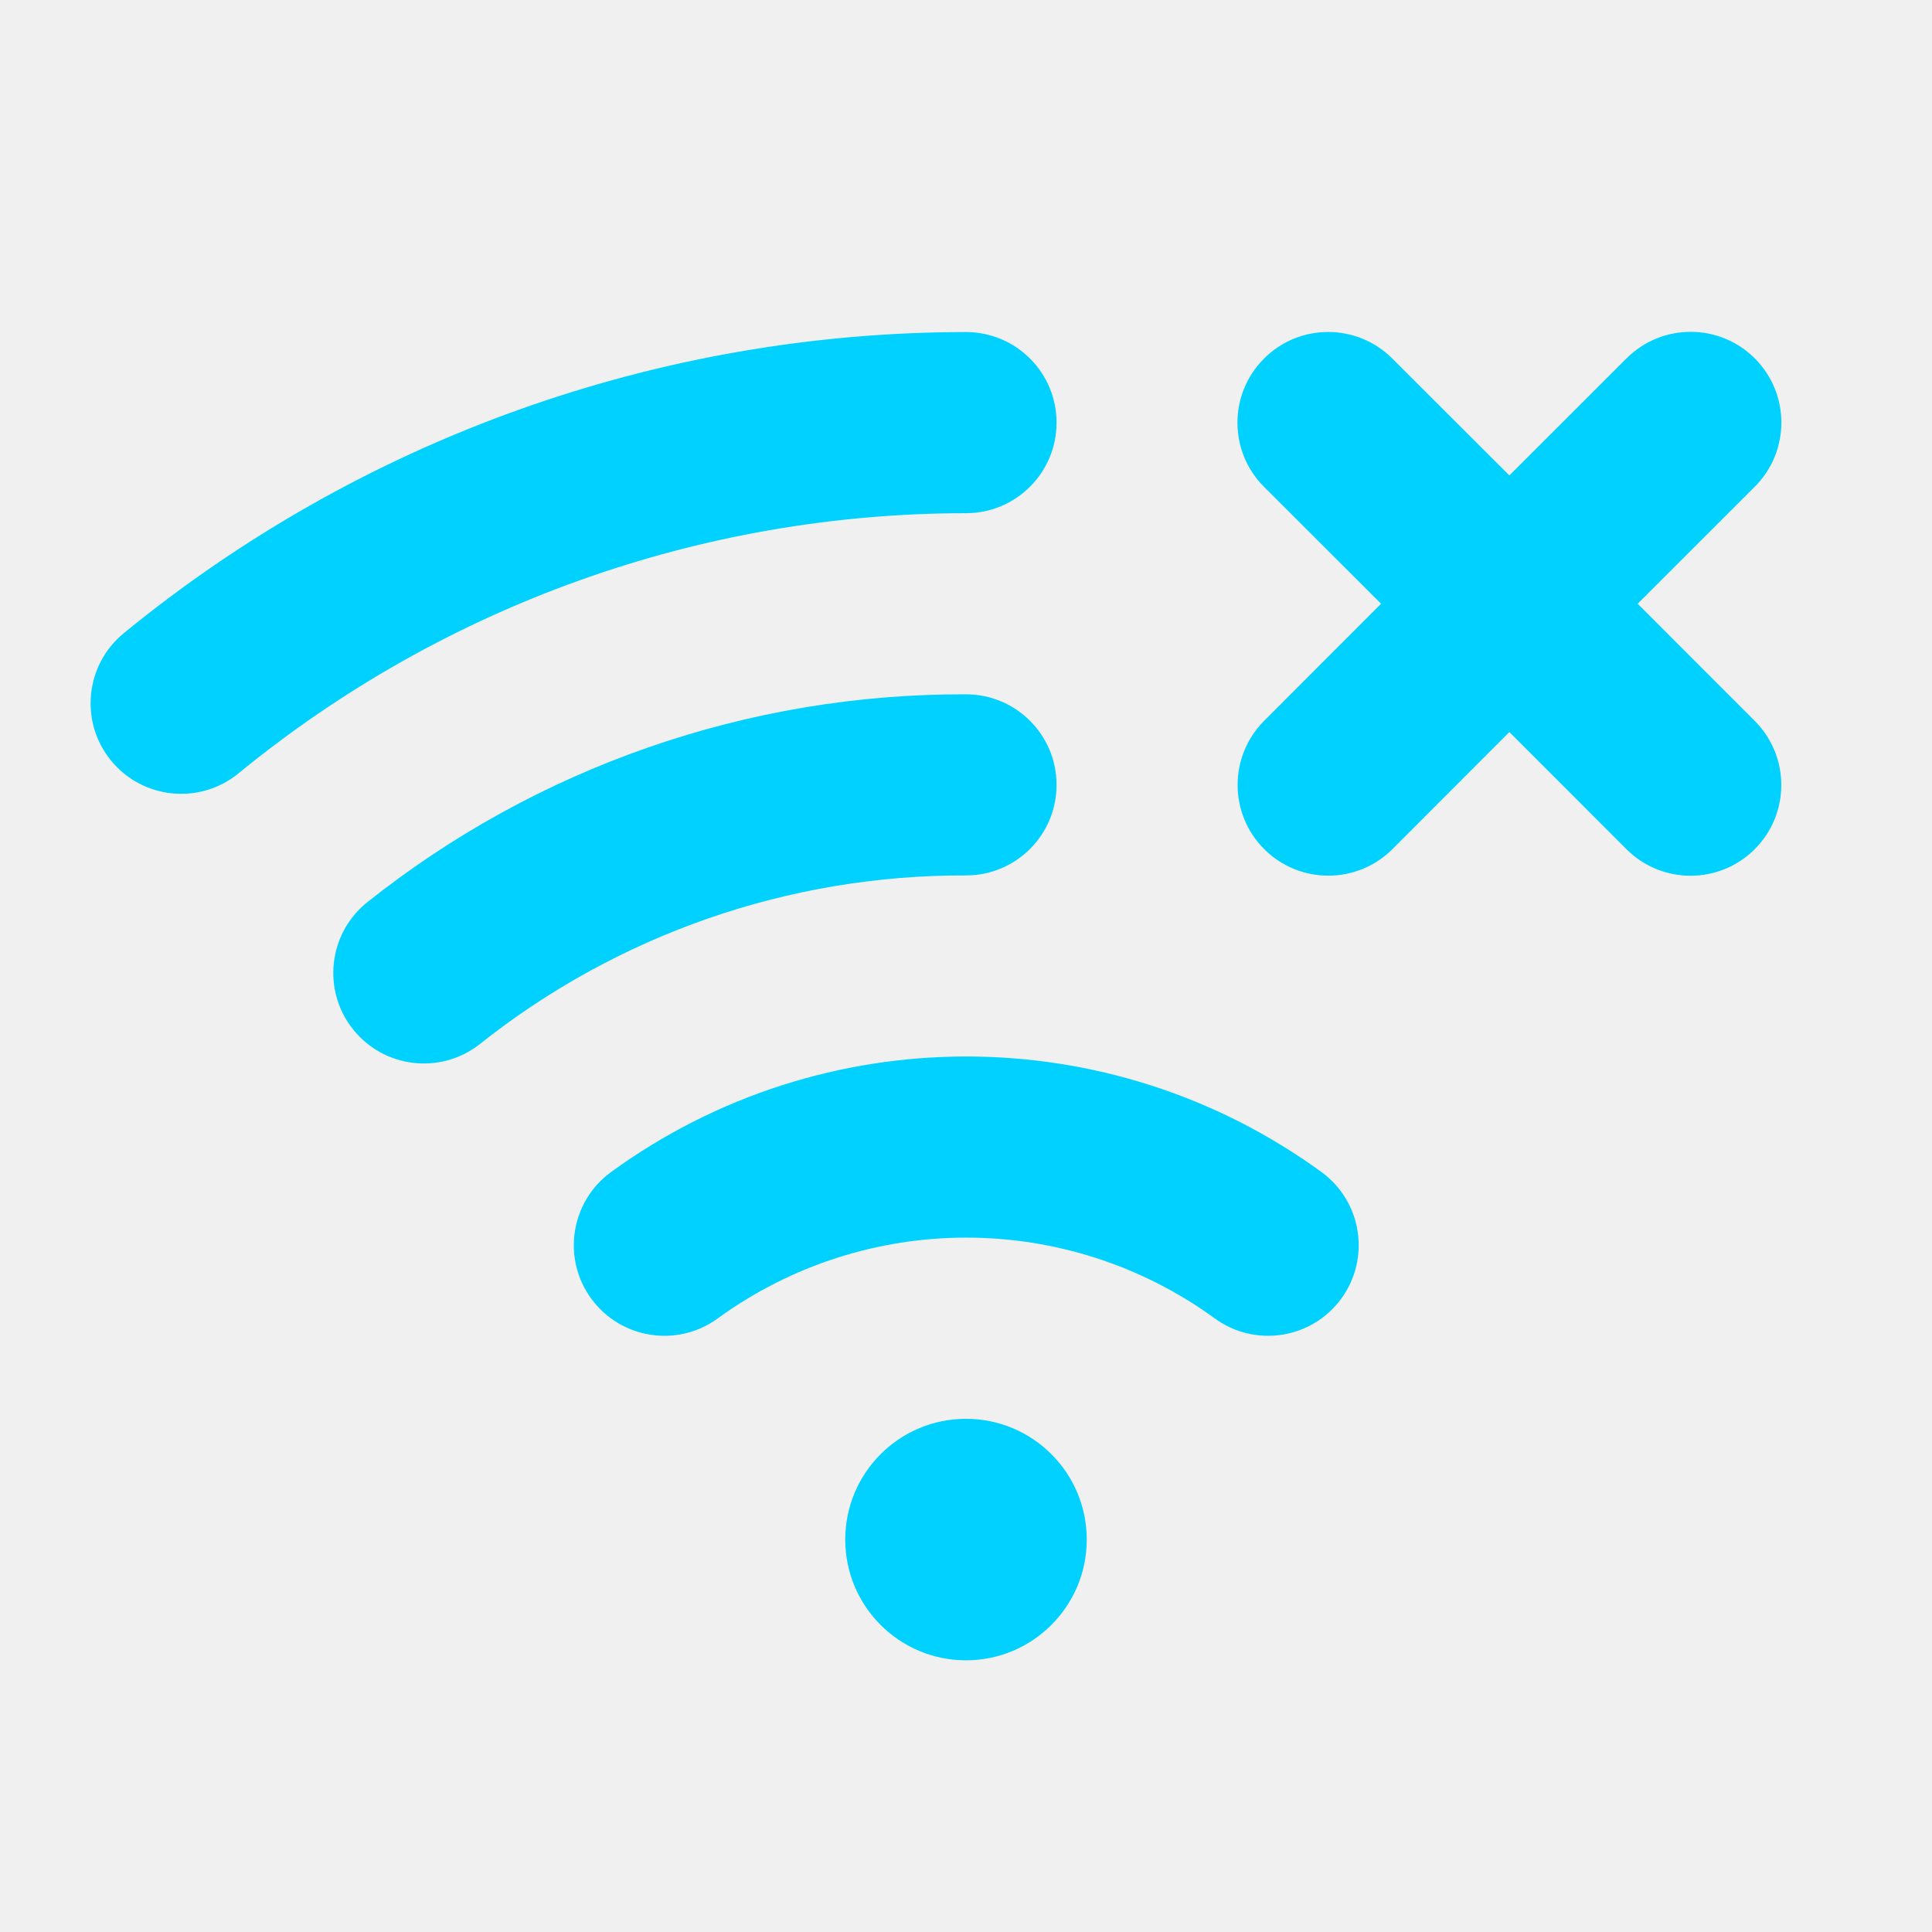
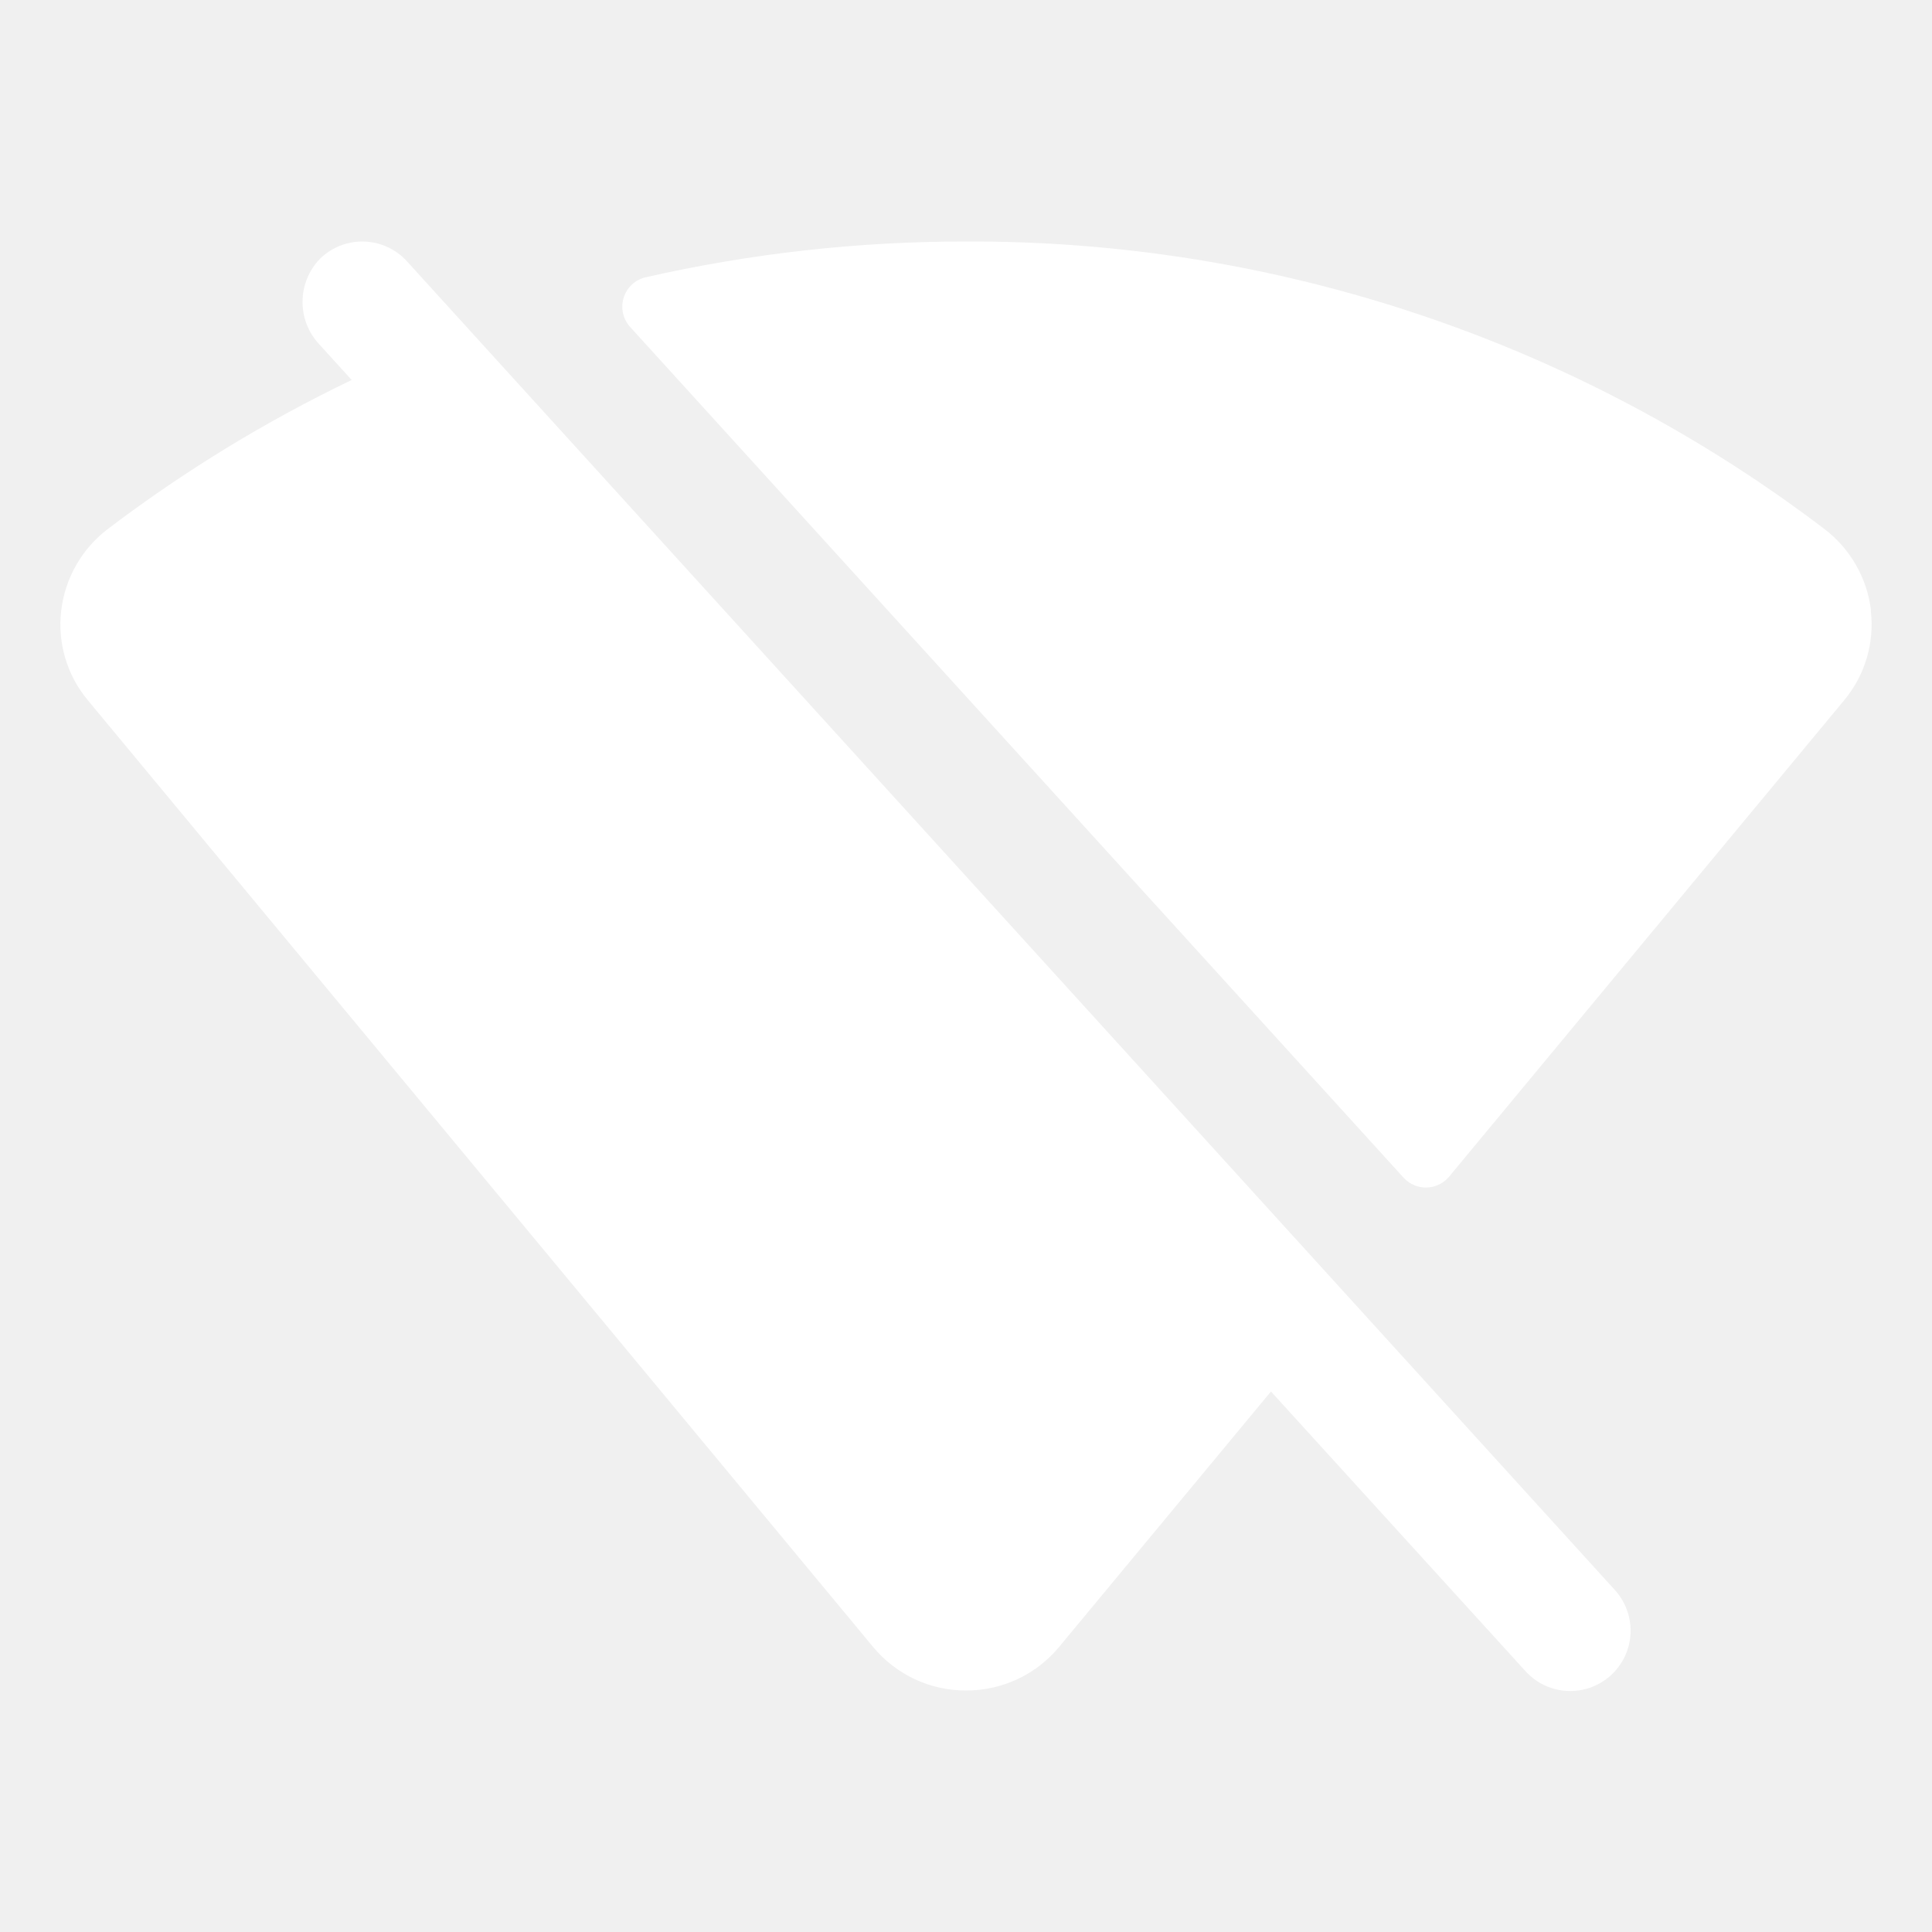
- <svg xmlns="http://www.w3.org/2000/svg" width="32" height="32" fill="#00d1ff" viewBox="0 0 256 256">
-   <path d="M144,204a16,16,0,1,1-16-16A16,16,0,0,1,144,204ZM217,80l15.52-15.51a12,12,0,0,0-17-17L200,63,184.49,47.51a12,12,0,0,0-17,17L183,80,167.51,95.51a12,12,0,0,0,17,17L200,97l15.51,15.52a12,12,0,0,0,17-17Zm-41.9,75.3a80,80,0,0,0-94.13,0,12,12,0,1,0,14.13,19.4,56,56,0,0,1,65.87,0,12,12,0,0,0,14.13-19.4ZM140,56a12,12,0,0,0-12-12A176.27,176.27,0,0,0,16.39,83.91a12,12,0,1,0,15.23,18.55A152.24,152.24,0,0,1,128,68,12,12,0,0,0,140,56Zm0,48a12,12,0,0,0-12-12,126.66,126.66,0,0,0-79.45,27.64,12,12,0,0,0,14.9,18.81A102.89,102.89,0,0,1,128,116,12,12,0,0,0,140,104Z" />
+ <svg xmlns="http://www.w3.org/2000/svg" width="32" height="32" fill="#ffffff" viewBox="0 0 256 256">
+   <path d="M213.92,210.62a8,8,0,1,1-11.84,10.76l-33.67-37-28.1,33.88A15.93,15.93,0,0,1,128,224h0a15.93,15.93,0,0,1-12.31-5.77L11.65,92.8A15.65,15.65,0,0,1,8.11,80.91,15.93,15.93,0,0,1,14.28,70.1,188.26,188.26,0,0,1,46.6,50.35l-4.29-4.72a8.22,8.22,0,0,1,.13-11.38,8,8,0,0,1,11.48.37Zm34-129.71a15.93,15.93,0,0,0-6.17-10.81A186.67,186.67,0,0,0,128,32a191,191,0,0,0-42.49,4.75,4,4,0,0,0-2,6.59L186,156.07a4,4,0,0,0,6-.14L244.35,92.8A15.65,15.65,0,0,0,247.89,80.91Z" />
</svg>
